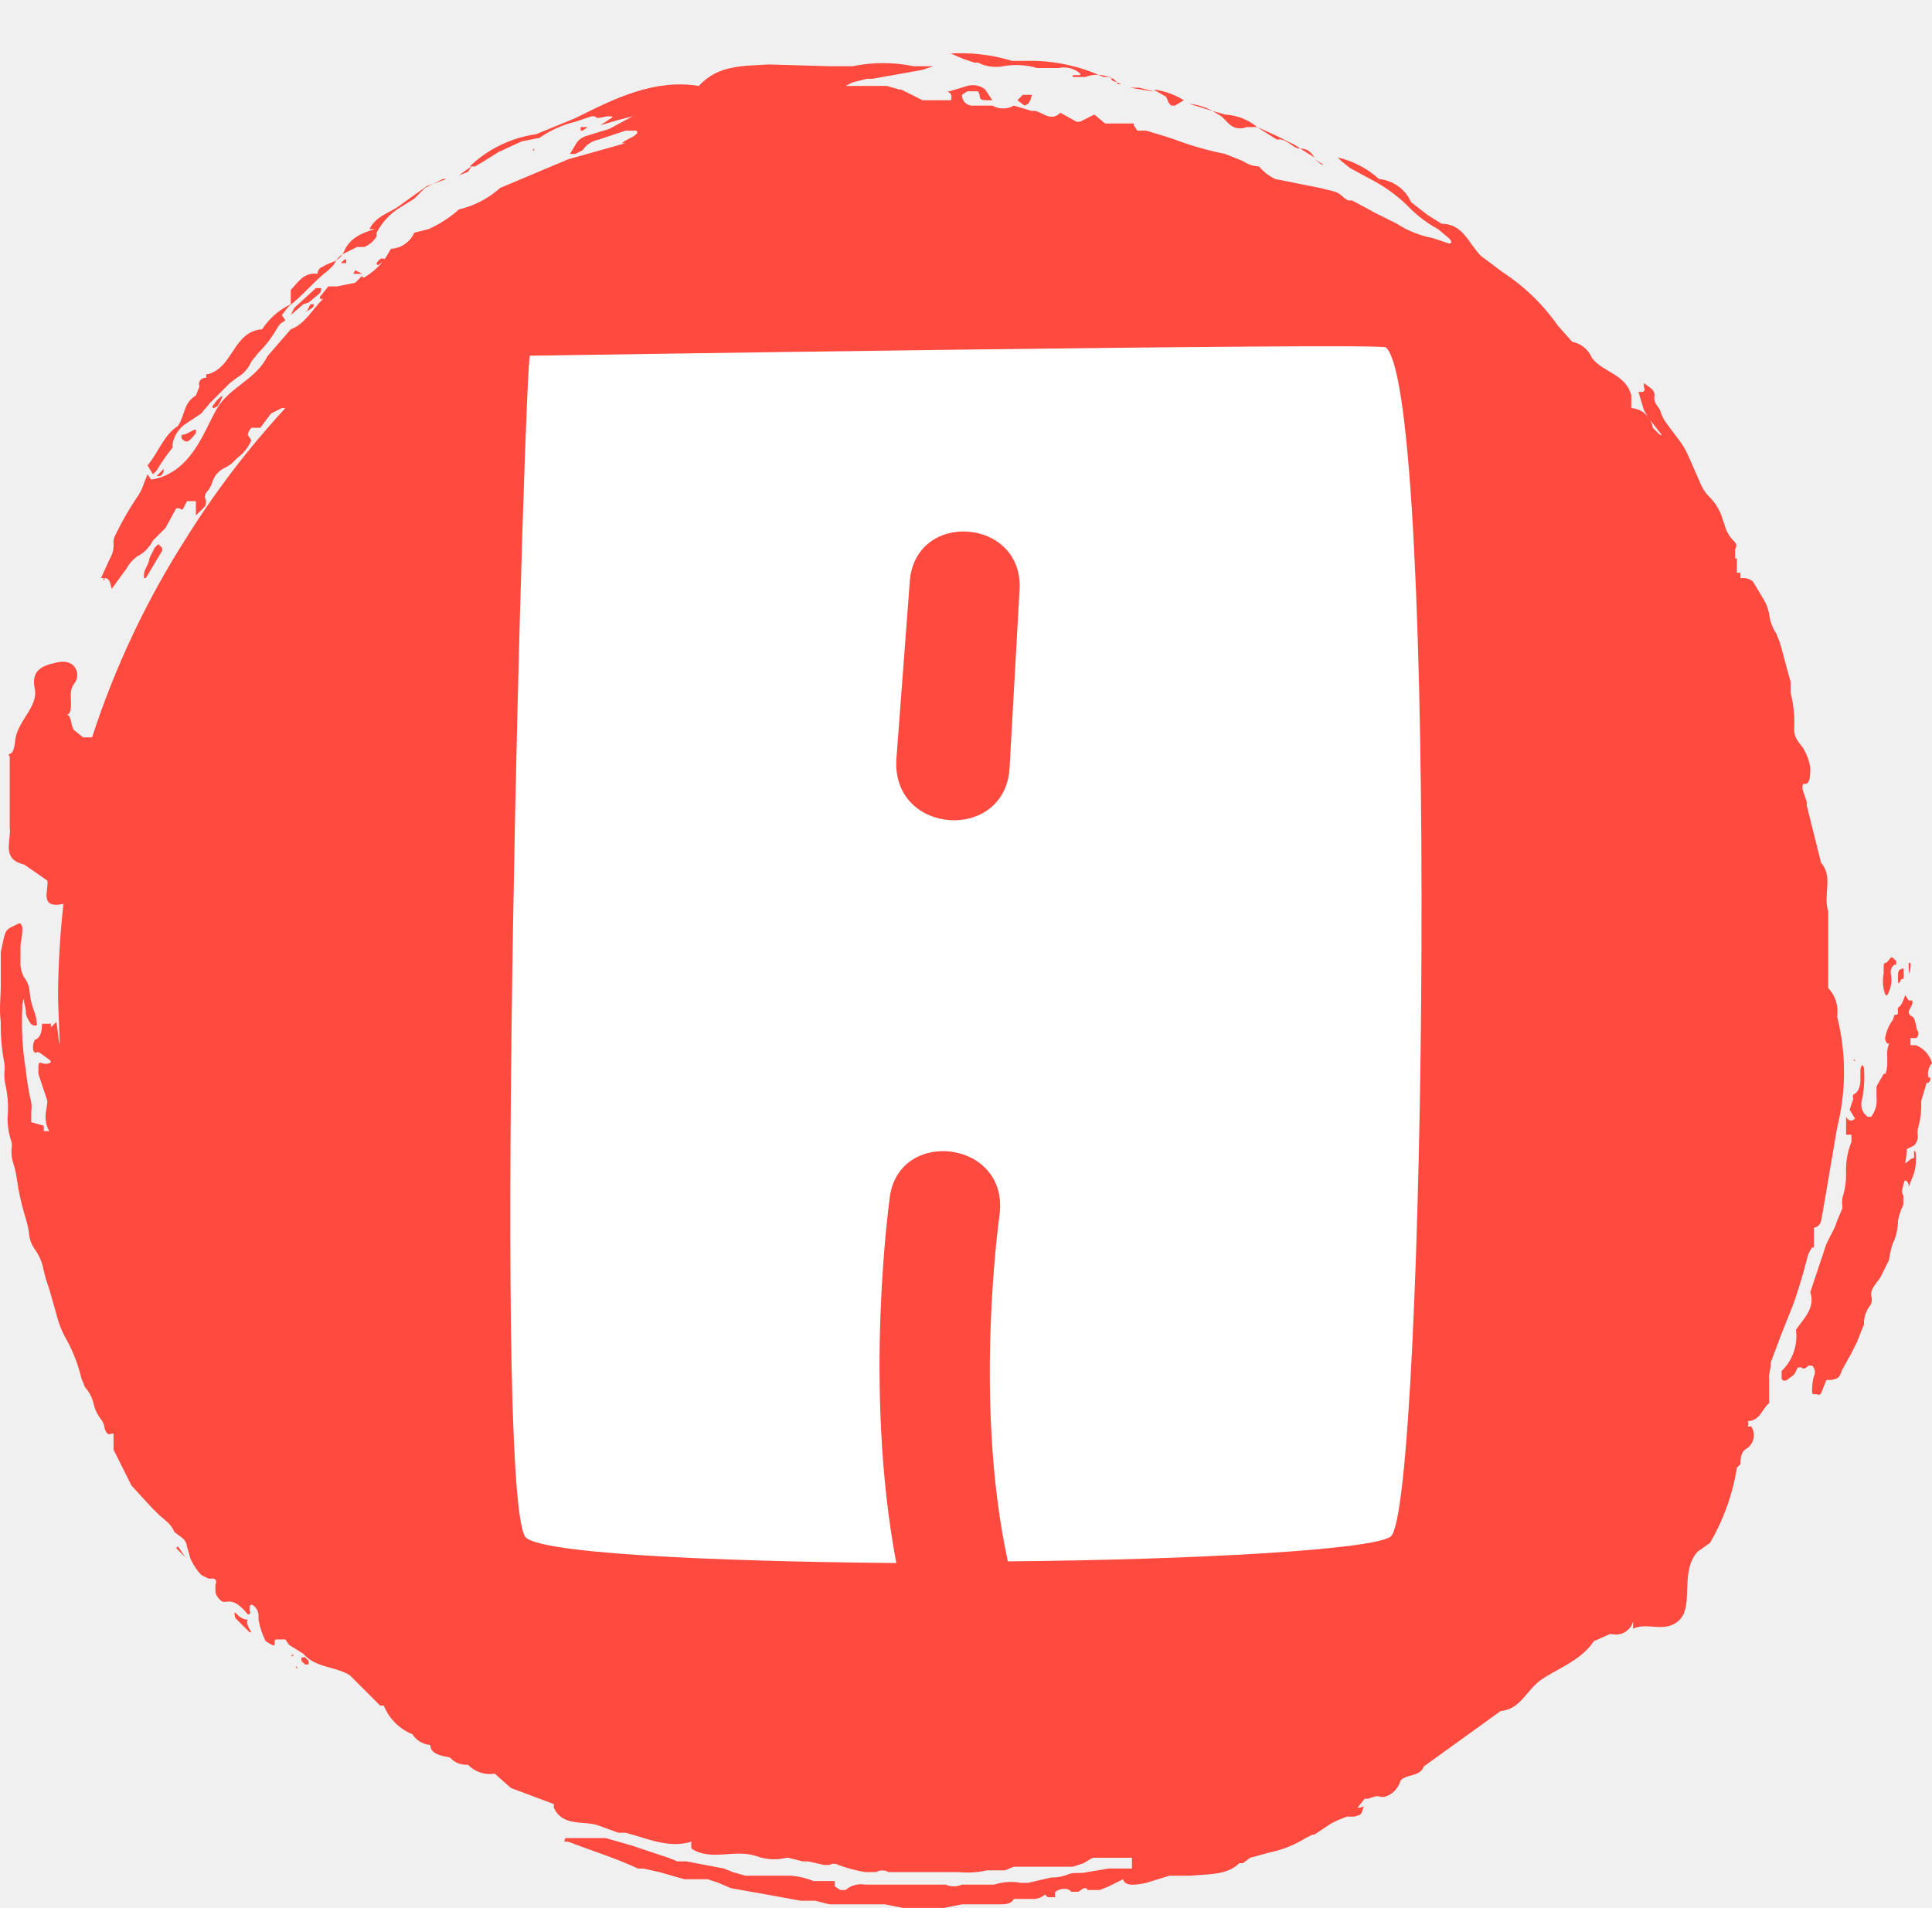
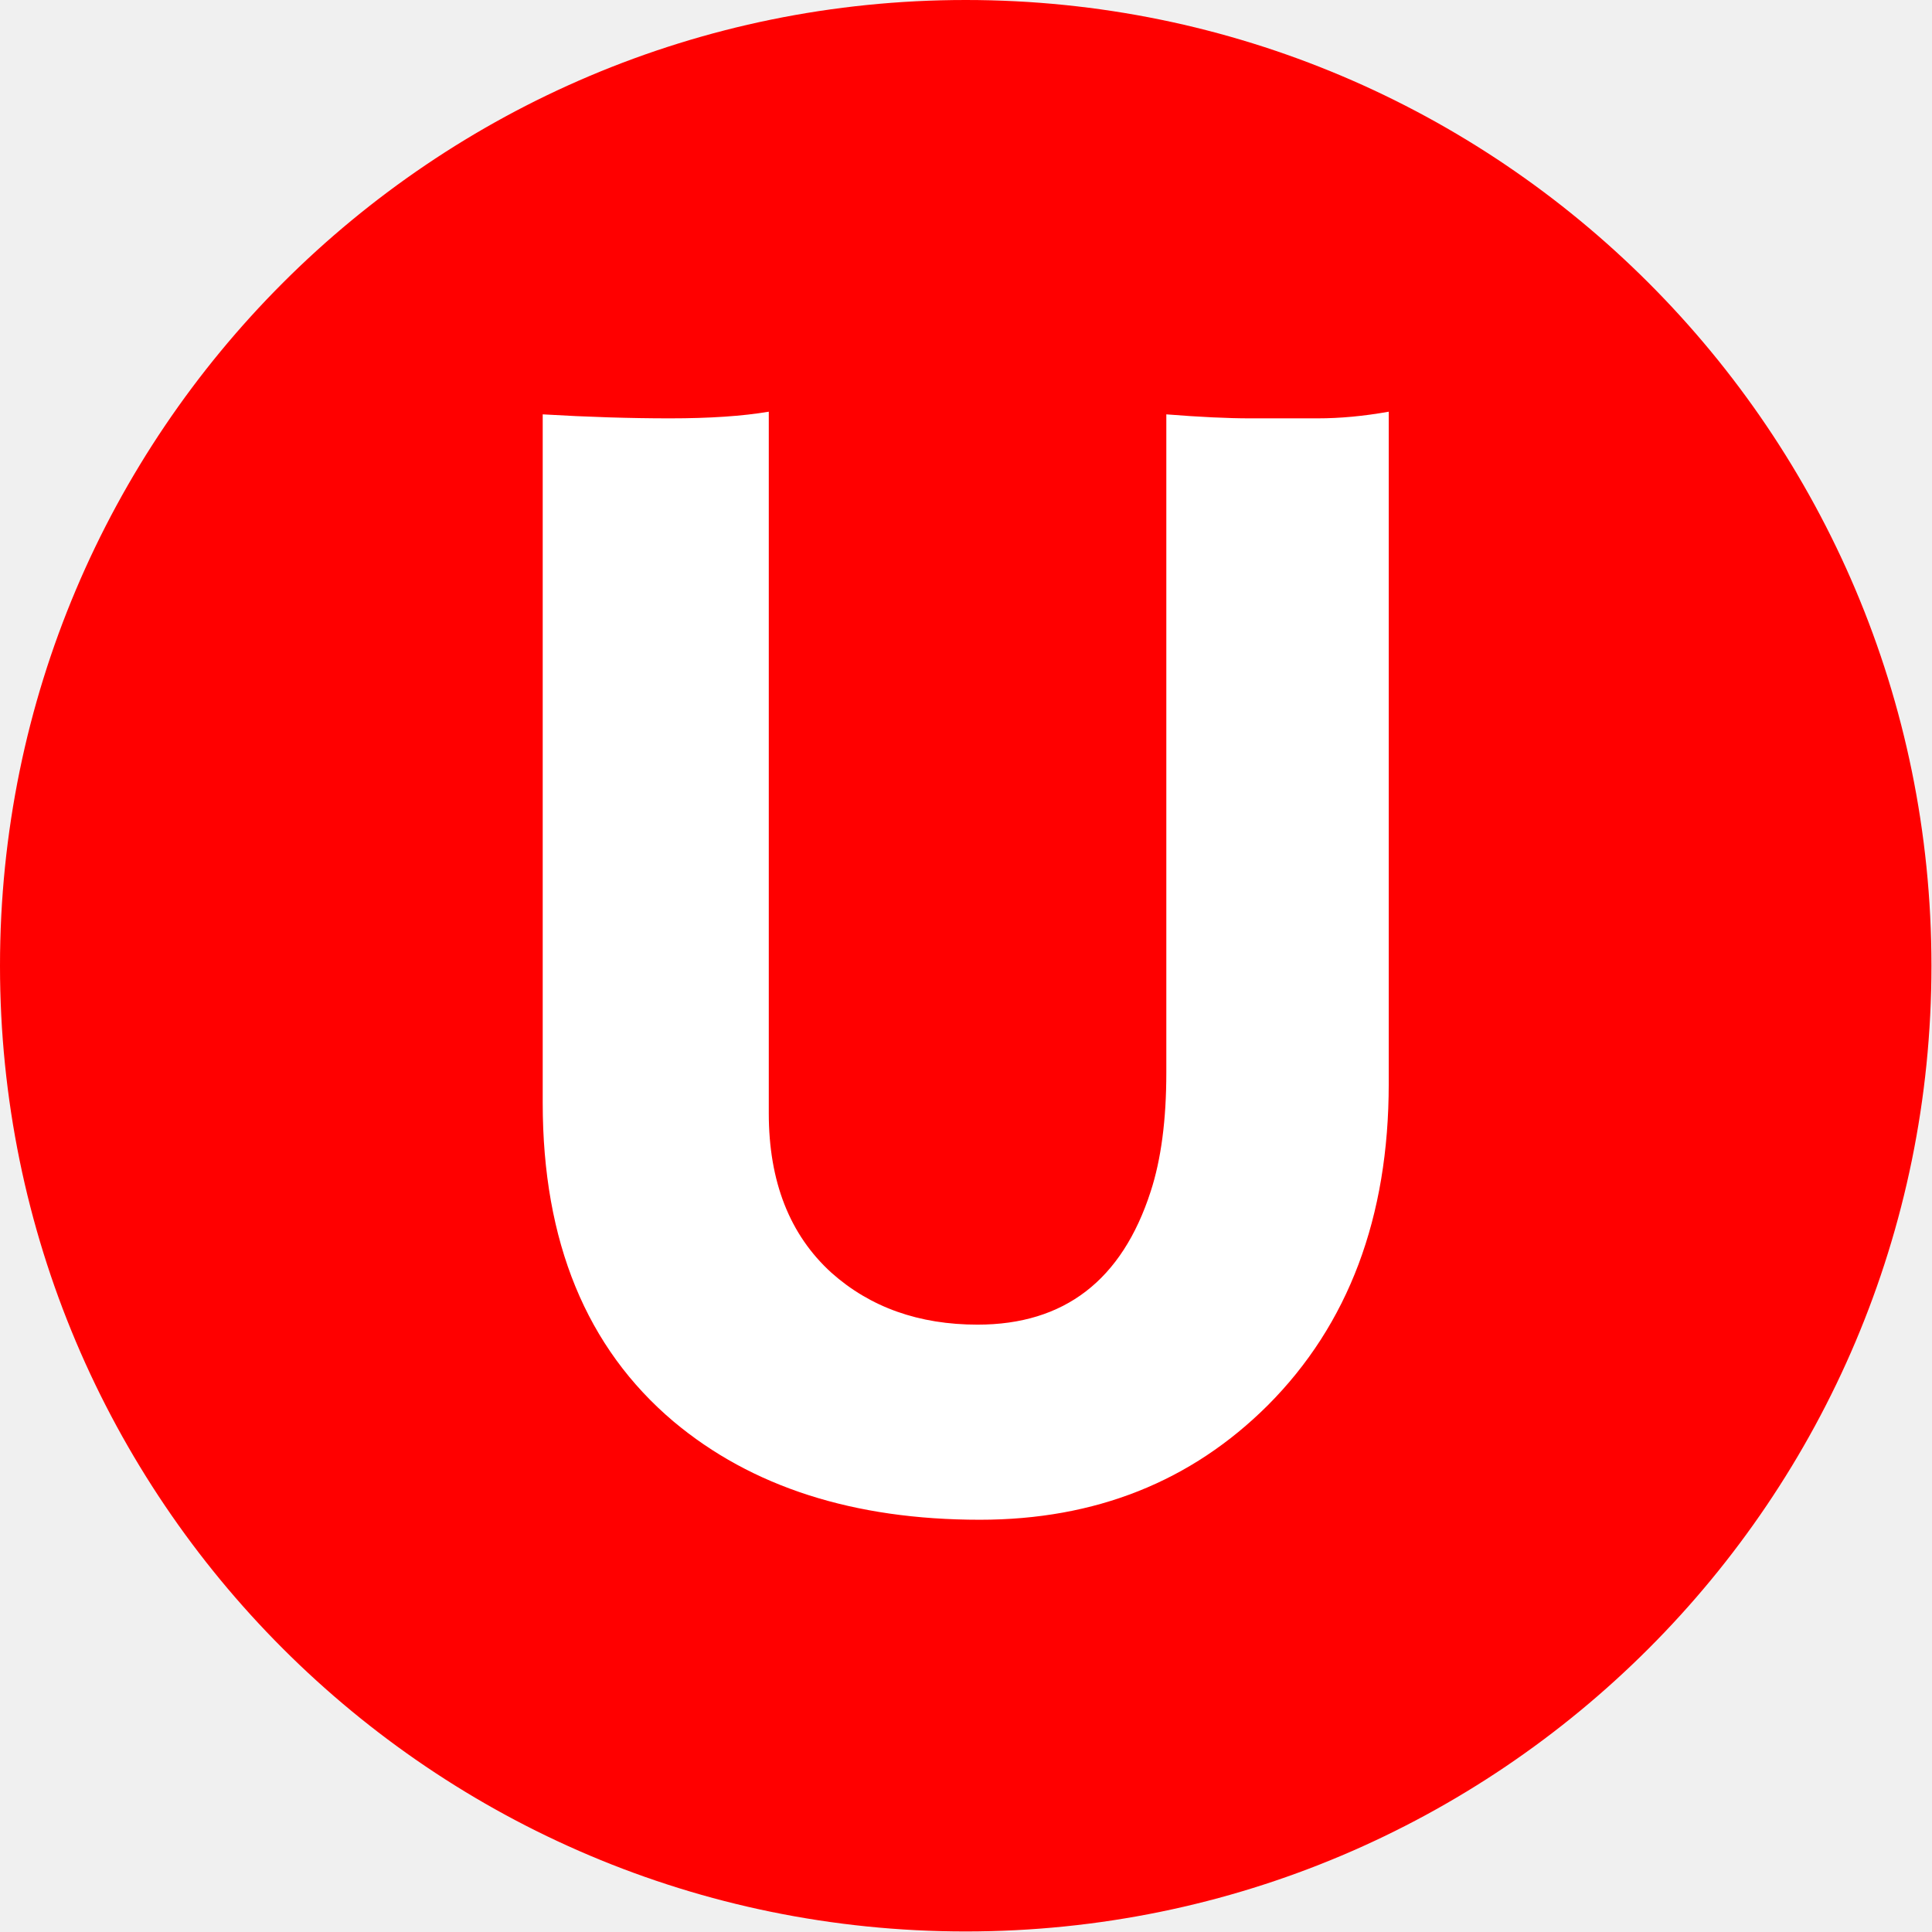
- <svg xmlns="http://www.w3.org/2000/svg" width="308.761" height="304.916" viewBox="0 0 106.008 104.687" class="css-1j8o68f" version="1.1" id="svg23">
-   <defs id="SvgjsDefs2684" />
-   <g id="SvgjsG2685" featurekey="rootContainer" transform="matrix(0.9820593,0,0,0.9820593,-0.05456052,0)" fill="#ff4a3f">
-     <g id="g17">
-       <path d="M19.8 15.3h.5l-.4-.2zm.5.1zm.8-.7c0 .1 0 .1.1.1l.4-.3c-.2-.1-.3-.1-.5.2zm.4-.2zm-4.1 2.3zm-.2.6l.3-.2c.1-.1.1-.2.1-.2h-.2l-.2.4c-.1-.1-.1 0 0 0zm2.2-2.9h-.1l-.2.2h.3zm-2.1 2.4l.6-.5c.1-.1.1-.2.1-.3h-.3l-1.2 1.1-.2.4.7-.6zm-1.1.8z" id="path3" />
-       <path d="M9.7 25v-.2a1.7 1.7 0 0 1 .7-1.1l.9-.6.5-.6.7-.7.4-.4.4-.3a1.9 1.9 0 0 0 .8-.9l.4-.5a5.9 5.9 0 0 0 1-1.3l.2-.3.3-.2-.2-.3.4-.5c.8-.6 1.4-1.4 2.2-2l.3-.3a1.4 1.4 0 0 1 .5-.6l.8-.4h.4a1.4 1.4 0 0 0 .7-.6V13a3.5 3.5 0 0 1 1.3-1.4l.8-.5.2-.2.4-.4 1-.5h.2l-1.1.4-1.4 1c-.6.5-1.4.6-1.8 1.4h.3c-.7.2-1.4.5-1.7 1.2s-.8.6-1.2.9a.4.4 0 0 0-.3.4c-.8-.1-1.1.5-1.5.9v.8a3.9 3.9 0 0 0-1.6 1.4c-1.6.1-1.6 2.1-3 2.5h-.1a.2.2 0 0 0 0 .2c-.3 0-.5.2-.4.5l-.2.5c-.7.4-.6 1.1-1 1.7-.8.5-1.1 1.5-1.7 2.2l.3.5.2-.2a11.6 11.6 0 0 1 .9-1.3zM53.9 3.3l.6.2h.2a2.2 2.2 0 0 0 1.4.2 4.1 4.1 0 0 1 1.9.1h1.2a1.4 1.4 0 0 1 1.2.3.1.1 0 0 1 0 .1H60a.1.1 0 0 0 0 .1h.7a1.8 1.8 0 0 1 1.3 0c.2 0 .1.1.2.2l.5.2h-.2c-.2-.4-.5-.4-.8-.4a9.7 9.7 0 0 0-4.3-.9h-.8A9.8 9.8 0 0 0 53 3h.2zm7.3 3.1zM50.3 4.7zm10.9 1.7h.2-.2zM19 14.7zm32.1-10zm17.6 2.2a.9.9 0 0 0 1 .2h.6a3.1 3.1 0 0 0-1.8-.7l-.7-.2.5.3zm-3.4-1.3c0 .1.1.2.2.3h.2l.5-.3a4.2 4.2 0 0 0-1.7-.6l.7.4zm7.4 2.7l.8.5c-.2-.3-.4-.5-.8-.5z" id="path5" />
-       <path d="M99 76.1l.6-1.6.6-1.5c.2-.5.6-1.8.8-2.6a1.7 1.7 0 0 1 .3-.7h.1v-1.1c.5-.1.4-.6.5-.9l.8-4.7a12.7 12.7 0 0 0 0-6.2 1.9 1.9 0 0 0-.5-1.6v-4.3c-.3-.9.3-1.9-.4-2.7L101 45a.4.4 0 0 0 0-.2l-.2-.6a.5.5 0 0 1 0-.4h.1c.3 0 .3-.5.3-.9a3 3 0 0 0-.4-1.1l-.3-.4a1.1 1.1 0 0 1-.2-.7 6.7 6.7 0 0 0-.2-2v-.6c-.2-.7-.4-1.5-.6-2.2l-.2-.5a2.5 2.5 0 0 1-.4-1.1 2.5 2.5 0 0 0-.3-.8l-.6-1a.8.8 0 0 0-.6-.2h-.1V32h-.2v-.8H97V31a.4.4 0 0 0 0-.1v-.2c.1-.2.1-.3-.1-.5a1.8 1.8 0 0 1-.4-.6l-.2-.6a2.9 2.9 0 0 0-.7-1.2 2.2 2.2 0 0 1-.5-.7l-.7-1.6a4.3 4.3 0 0 0-.6-1l-.6-.8a2.4 2.4 0 0 1-.4-.8l-.2-.3a.6.6 0 0 1-.1-.5.5.5 0 0 0-.2-.4l-.4-.3v.2c.1.2 0 .3-.1.3h-.2l.3 1 .3.5.7.9h-.1l-.2-.2-.2-.2a1.3 1.3 0 0 0-1.2-1.1v-.7c-.3-1.2-1.6-1.3-2.2-2.1a1.5 1.5 0 0 0-1.1-.9l-.8-.9a11.3 11.3 0 0 0-3.1-3l-.8-.6-.4-.3c-.7-.7-1-1.8-2.2-1.8l-.8-.5-.9-.7a2.2 2.2 0 0 0-1.8-1.3 5.1 5.1 0 0 0-2.3-1.2l.2.2.5.4 1.3.7a8.5 8.5 0 0 1 2.1 1.6 6.8 6.8 0 0 0 1.5 1.1l.6.5c.1.1.2.2.1.3H81l-.9-.3a5.6 5.6 0 0 1-2-.8l-1.2-.6-1.3-.7h-.2c-.3-.1-.4-.4-.8-.5l-.8-.2-2.5-.5a2.6 2.6 0 0 1-.9-.7 1.7 1.7 0 0 1-.9-.3l-1-.4a18.1 18.1 0 0 1-2.8-.8l-.6-.2-1-.3h-.5l-.2-.3v-.1h-1.6l-.6-.5-.4.2-.4.2h-.2l-.9-.5c-.6.6-1.1-.2-1.6-.1l-1-.3a1.2 1.2 0 0 1-1.2 0h-1.2a.6.6 0 0 1-.5-.6l.3-.2h.6a.7.7 0 0 1 .1.3c0 .2.2.2.5.2h.2l-.4-.6a1.1 1.1 0 0 0-1-.2l-1 .3H53c.3.2.2.3.2.5h-1.6l-.4-.2-.8-.4h-.1l-.7-.2h-2.3l.4-.2.8-.2h.3l1.7-.3 1.1-.2.6-.2h-1.1a8.4 8.4 0 0 0-3.4 0h-1.3L43 3.6c-1.4.1-2.8 0-3.9 1.2-2.5-.4-4.7.7-6.9 1.8l-2.2.9a6.7 6.7 0 0 0-3.7 1.8h.3l.5-.3.8-.5 1.3-.6 1-.2a6 6 0 0 1 2-.9l.9-.3h.2c.1.2.5 0 .7 0h.2c.1 0 .1.1 0 .1l-.6.4 1-.3.8-.2-1.3.7-1.3.4a1 1 0 0 0-.6.5l-.3.5h.3l.4-.2a1.4 1.4 0 0 1 .9-.6l1.5-.5h.5a.1.1 0 0 1 .1.2c-.2.2-.6.3-.8.5h.2l-3.2.9-3.8 1.6a5.2 5.2 0 0 1-2.3 1.2 6.6 6.6 0 0 1-1.7 1.1l-.8.2a1.5 1.5 0 0 1-1.3.9l-.3.5a3.7 3.7 0 0 1-1.2 1.1h-.1v-.1l-.2.2-.2.2-1 .2h-.5l-.4.5c-.1.1-.1.2 0 .2h.1c-.6.6-1 1.4-1.8 1.7L15 19.9c-.6 1.2-1.8 1.6-2.6 2.6s-1.4 3.9-3.9 4.3l-.2-.3-.2.5a2.7 2.7 0 0 1-.4.8 16.9 16.9 0 0 0-1.2 2.1.8.8 0 0 0-.1.5 1.4 1.4 0 0 1-.2.8l-.5 1.1h.2c.3 0 .3.3.4.6l.8-1.1a2.2 2.2 0 0 1 .6-.7 2 2 0 0 0 .9-.9l.3-.3.4-.4.6-1.1h.2c.1.1.1.1.2 0l.2-.4h.5v.8l.5-.5a.5.5 0 0 0 0-.5.4.4 0 0 1 .1-.3 1.5 1.5 0 0 0 .3-.5 1.3 1.3 0 0 1 .8-.9l.3-.2.3-.3a2.4 2.4 0 0 0 .8-1l-.2-.3c0-.1.1-.3.2-.4h.5l.6-.8.6-.3h.2a48.8 48.8 0 0 0-5.5 7.2h-.1.1a48.4 48.4 0 0 0-5.3 11.2h-.5l-.5-.4c-.2-.2-.1-.7-.4-.9h.1c.3-.5-.1-1.2.3-1.7s.1-1.4-.9-1.2-1.5.5-1.3 1.5-1 1.8-1.1 2.9-.5.5-.3.9v3.9c.1.8-.5 1.8.8 2.1l1.3.9c.1.5-.5 1.6.9 1.3a49.2 49.2 0 0 0-.3 5c0 1.1.1 2.2.1 3.3v-.4c-.1-.4-.1-.8-.2-1.3l-.3.3v-.2h-.5c0 .5-.1.8-.4.9a.9.9 0 0 0-.1.5c0 .1.1.3.2.2s.4.2.7.4-.2.3-.4.2-.2.1-.2.3v.3l.5 1.5c0 .3-.1.6-.1.9a1.7 1.7 0 0 0 .2.8h-.3v-.3l-.7-.2v-.6a1.5 1.5 0 0 0 0-.5 14.6 14.6 0 0 1-.3-1.8 16.6 16.6 0 0 1-.2-3.5.9.9 0 0 1 .1-.5v.2a2.9 2.9 0 0 1 .1.5.8.8 0 0 0 .1.4c.1.2.2.4.4.4s.1-.1.1-.2a2.1 2.1 0 0 0-.1-.5 4.2 4.2 0 0 1-.3-1.3 1.5 1.5 0 0 0-.3-.7 1.6 1.6 0 0 1-.2-.9v-.8c0-.3.1-.6.1-.9a.5.5 0 0 0-.1-.4h-.1c-.8.4-.7.2-1 1.6V55c0 .7-.1 1.4 0 2.1a10.8 10.8 0 0 0 .2 2.3 1.8 1.8 0 0 1 0 .5 3.1 3.1 0 0 0 .1.9 5.9 5.9 0 0 1 .1 1.3 3.9 3.9 0 0 0 .2 1.7 1.2 1.2 0 0 1 0 .4 2.1 2.1 0 0 0 .1.8 4.9 4.9 0 0 1 .2.9 14 14 0 0 0 .5 2.2 5 5 0 0 1 .2 1 1.7 1.7 0 0 0 .3.7 2.9 2.9 0 0 1 .5 1.2 8.5 8.5 0 0 0 .3 1l.4 1.4a5.4 5.4 0 0 0 .6 1.5 8.5 8.5 0 0 1 .8 2.1l.2.5a2.1 2.1 0 0 1 .5 1 2.1 2.1 0 0 0 .4.8 1 1 0 0 1 .2.5c.1.3.2.4.4.3h.1v.9l.5 1 .5 1 1.1 1.2.4.4c.3.3.7.5.9 1l.4.3a.7.7 0 0 1 .3.5l.2.7a3.3 3.3 0 0 0 .6.9l.4.2h.3a.2.2 0 0 1 .1.3 2.5 2.5 0 0 0 0 .5.9.9 0 0 0 .4.5h.2c.4-.1.8.2 1.2.7h.1c0-.1.1-.1 0-.2v-.2c0-.1.1-.2.2-.1a.7.7 0 0 1 .3.6v.2a4.3 4.3 0 0 0 .4 1.2c.5.3.5.3.5.1s0-.2.2-.2h.4l.2.3.8.5c.7.8 1.8.7 2.6 1.2l1.7 1.7h.2a2.9 2.9 0 0 0 1.6 1.6 1.3 1.3 0 0 0 1 .6c0 .5.6.6 1.1.7a1.2 1.2 0 0 0 .8.4h.2a1.7 1.7 0 0 0 1.5.5l.9.8 2.4.9v.2c.5 1.1 1.7.7 2.5 1l1.1.4h.4c1.2.3 2.4.9 3.7.5a.7.7 0 0 0 0 .4c1.1.7 2.4 0 3.6.4a2.9 2.9 0 0 0 1.7.1h.1l.8.2h.3l.9.2h.3a.5.5 0 0 1 .5 0 7.9 7.9 0 0 0 1.5.4h.6a.7.7 0 0 1 .7 0h3.9a5 5 0 0 0 1.6-.1h1l.5-.2H60l.6-.2.5-.3h2.2v.6H62l-1.2.2c-.4.1-.7 0-1 .1a2.4 2.4 0 0 1-1 .2l-1.3.3h-.4a3.1 3.1 0 0 0-1.5.1h-1.8a1.1 1.1 0 0 1-.9 0h-4.5a1.3 1.3 0 0 0-1.1.3H47l-.3-.2v-.3h-1.2a4.1 4.1 0 0 0-1.3-.3h-2.5l-.7-.2-.5-.2-2.1-.4h-.5l-.5-.2-2.1-.7-1.4-.4h-2.2c-.1 0-.1.1-.1.2h.2c1.3.5 2.6.9 3.9 1.5h.3l.9.2 1.4.4h1.3l.6.2.7.3 1.7.3 1.1.2 1.1.2h.8l.8.2h3.1l1 .2h2.3l1-.2H56c.4 0 .6-.1.7-.3h1a1 1 0 0 0 .8-.3c-.1.1 0 .1.1.2h.4v-.2c0-.1 0-.1.2-.2s.6-.1.7.1h.4l.3-.2c.2 0 .2 0 .2.1h.7l.5-.2.8-.4c.1.3.4.4 1.3.2l1.3-.4h1.2c.9-.1 2 0 2.7-.7h.2l.4-.3 1.1-.3a6.1 6.1 0 0 0 2-.8l.4-.2h.1l.9-.6.4-.2.5-.2h.4c.4-.1.4-.1.5-.4s0-.1-.2-.1h-.1l.4-.5h.2c.3-.1.5-.2.7-.1h.2a1.3 1.3 0 0 0 .9-.9c.3-.4 1.1-.2 1.3-.8l4.3-3.1c1.1-.1 1.4-1.1 2.2-1.7s2.3-1.1 3-2.2l.9-.4h.1a1 1 0 0 0 1.2-.7v.4c.8-.4 1.8.3 2.6-.5s0-2.7 1-3.8l.7-.5a12.1 12.1 0 0 0 1.5-4.2l.2-.2c0-.3 0-.7.4-.9a.9.9 0 0 0 .2-1.2h-.2a.3.3 0 0 0 0-.3c.7 0 .8-.7 1.2-1V77a.5.5 0 0 1 0-.2 3.8 3.8 0 0 0 .1-.7zM5.9 32.2z" id="path7" />
-       <path d="M26.4 9.3l-.3.2-.4.3.5-.2zm6.1-2h.1l.3-.2h-.4zm-2.6 1l-.1.1h.1v-.1zm-1.5 1.4zm1.3-.2zm-6.3 3.1zM9.2 26.2l-.4.4H9a.4.4 0 0 0 .2-.4zm3-3.5a2.1 2.1 0 0 0 .3-.6 1.5 1.5 0 0 0-.5.5c-.1.1-.1.2 0 .2zM11 24.2V24c-.2 0-.5.3-.8.3v.2c.3.3.4.2.8-.3zm3 66.2zM73.9 9.2h.1l-.5-.3zm-2.5-1.4c.5-.1.8.4 1.2.5h.1l-.3-.2-1-.5-1.1-.5.3.2zM52.8 3.1zm11.7 2h-.1l-1.2-.2h.5zm2 .7l1.3.4a3.3 3.3 0 0 0-1.3-.4zm-9 0a1 1 0 0 0 .2-.5h-.5l-.3.3.4.3zm9 1.6zM49.9 4.2zm2.9.7zM48.5 4zm13.8 2.1a.5.5 0 0 0 0 .1zm44.8 52.3h-.3V58h.3c.1 0 .2-.3.1-.4s-.1-.7-.3-.8a.3.3 0 0 1-.2-.3l.2-.4a.4.4 0 0 0 0-.2h-.2l-.2-.3c-.1.3-.2.6-.4.7a.5.5 0 0 0 0 .2c0 .1 0 .2-.1.2h-.1a1.1 1.1 0 0 1-.1.3 2.3 2.3 0 0 0-.4.9.4.4 0 0 0 .1.4h.1a1.7 1.7 0 0 0-.1.8v.4a1.8 1.8 0 0 1-.1.5h-.1l-.4.7v.6a1.5 1.5 0 0 1-.3 1.1h-.2l-.2-.2a.9.9 0 0 1-.1-.8 6.5 6.5 0 0 0 .1-1.7c0-.1-.1-.2-.1-.2a.5.5 0 0 0-.1.3v.6c0 .2-.1.6-.3.7s-.1.2-.1.3l-.2.6.3.5c-.2.2-.4.1-.5-.1v1h.3v.4a4.2 4.2 0 0 0-.3 1.4 3.3 3.3 0 0 0 0 .4 4 4 0 0 1-.2 1.3 2 2 0 0 0 0 .6l-.3.7a3.2 3.2 0 0 1-.3.7l-.3.6-.9 2.7c.3.9-.4 1.5-.8 2.1a2.7 2.7 0 0 1-.8 2.3v.4c0 .1.1.2.3.1l.4-.3.2-.4h.2c.1.1.2.1.4-.1h.2a.5.5 0 0 1 .1.6 2.9 2.9 0 0 0-.1.8c0 .1 0 .2.1.2h.2c.1.1.2 0 .3-.3l.2-.5h.3c.4-.1.4-.1.6-.6l.5-.9.3-.6.4-1a1.6 1.6 0 0 1 .3-1 .6.6 0 0 0 .1-.6c0-.2 0-.3.2-.6l.3-.4.5-1a4.7 4.7 0 0 1 .2-.9 3 3 0 0 0 .3-1.3 3.8 3.8 0 0 1 .3-.9v-.5c-.1-.2-.1-.2 0-.6s.1-.2.2-.2a.4.4 0 0 1 .1.3l.2-.5a2.3 2.3 0 0 0 .2-.9v-.3c0-.1 0-.3-.1-.3v.4c-.2 0-.3.2-.5.3a6.4 6.4 0 0 0 .1-.8l.4-.2a.7.7 0 0 0 .2-.6 1.4 1.4 0 0 1 0-.3 4.8 4.8 0 0 0 .2-1.4v-.2l.3-1h.1a.3.3 0 0 0 .1-.3h-.1a.9.9 0 0 1 .2-.8 1.5 1.5 0 0 0-.9-1zm-1.2 7.8zm-.2-9.9zm0 0zM9.1 30.8a.3.3 0 0 0 0-.2l-.2-.2-.2.2-.3.6c0 .3-.3.6-.3.9v.2h.1zm96.3 24.8h.1a1.7 1.7 0 0 0 .2-1.2.5.5 0 0 1 .2-.5h.1v-.2l-.2-.2h-.1c-.1.1-.2.3-.3.3s-.1.1-.1.3v.3a2.2 2.2 0 0 0 .1 1.2zM13.2 90.1c-.1 0 0 .2 0 .3l.8.8h.1c-.2-.3-.3-.6-.2-.7a.9.9 0 0 1-.5-.2zm.8.3zm92.3-35.7h.1a2 2 0 0 0 0-.6c-.3.1-.3.1-.3.6s.1.1.2 0z" id="path9" />
-       <path d="M106.7 62a.6.6 0 0 0 .1-.5c0-.1-.1-.2-.1-.1h-.2v.2c0 .4.1.5.2.4zm.1-8.2h-.1v.6a1 1 0 0 0 .1-.6zM17.1 92.6h-.2v.2l.2.2h.2v-.2zm86.6-33.3c0-.1 0-.1-.1-.1zM9.9 86.5l.5.5-.4-.6z" id="path11" />
-       <circle cx="10.5" cy="87.1" transform="rotate(-24.8 10.4 87.159)" id="circle13" />
-       <path d="M9.7 30.1h-.1v.2-.2h.1zm83.2-6.6l-.2-.3h-.1zm-14.7 77.1zM5.9 32.2zm-.1.2a.3.3 0 0 0 .1-.2v.2zm1.9-4.9zM61.5 2.4zm42.8 58.2v.1-.1zM16.4 92.5h-.1c.1.1.2 0 .1-.1zm.2.7h.1l-.1-.1v.1zm73.9-71.3zm15.2 34.4zM14.6 91.7zm92.1-37zm-.8 11.4zM34.6 0z" id="path15" />
-     </g>
-   </g>
-   <g id="SvgjsG2686" featurekey="nameFeature-0" transform="matrix(2.284354,0,0,2.284354,27.98006,-5.60952)" fill="#ffffff">
-     <path d="M9.6 16.48 l-0.32 4.24 c-0.08 1.8 2.6 1.96 2.72 0.2 l0.24 -4.28 c0.12 -1.76 -2.56 -1.96 -2.64 -0.16 z M0.48 11 l0 0 c0.04 0 20.48 -0.32 20.56 -0.2 c1.28 1.12 0.96 27.8 0.12 28.56 c-0.4 0.32 -4.64 0.56 -9.2 0.6 c-0.84 -3.84 -0.2 -8.32 -0.2 -8.32 c0.24 -1.8 -2.44 -2.12 -2.64 -0.4 c0 0.04 -0.64 4.52 0.16 8.76 c-4.56 -0.04 -8.68 -0.24 -8.92 -0.64 c-0.8 -1.44 0 -28.28 0.12 -28.36 z" id="path20" />
+ <svg xmlns="http://www.w3.org/2000/svg" version="1.1" width="1000" height="1000" viewBox="0 0 1000 1000">
+   <g transform="matrix(1,0,0,1,-0.1422156,-0.1422156)">
+     <svg viewBox="0 0 334 334" data-background-color="#ffffff" preserveAspectRatio="xMidYMid meet" height="1000" width="1000">
+       <g id="tight-bounds" transform="matrix(1,0,0,1,0.0475,0.0475)">
+         <svg viewBox="0 0 333.905 333.905" height="333.905" width="333.905">
+           <g>
+             <svg />
+           </g>
+           <g>
+             <svg viewBox="0 0 333.905 333.905" height="333.905" width="333.905">
+               <g>
+                 <path d="M0 166.952c0-92.205 74.747-166.952 166.952-166.952 92.205 0 166.952 74.747 166.953 166.952 0 92.205-74.747 166.952-166.953 166.953-92.205 0-166.952-74.747-166.952-166.953zM166.952 316.63c82.665 0 149.677-67.013 149.678-149.678 0-82.665-67.013-149.677-149.678-149.677-82.665 0-149.677 67.013-149.677 149.677 0 82.665 67.013 149.677 149.677 149.678z" data-fill-palette-color="tertiary" fill="#ff0000" stroke="transparent" />
+                 <ellipse rx="160.274" ry="160.274" cx="166.952" cy="166.952" fill="#ff0000" stroke="transparent" stroke-width="0" fill-opacity="1" data-fill-palette-color="tertiary" />
+               </g>
+               <g transform="matrix(1,0,0,1,93.80028,71.17305)">
+                 <svg viewBox="0 0 146.304 191.558" height="191.558" width="146.304">
+                   <g>
+                     <svg viewBox="0 0 146.304 191.558" height="191.558" width="146.304">
+                       <g>
+                         <svg viewBox="0 0 146.304 191.558" height="191.558" width="146.304">
+                           <g>
+                             <svg viewBox="0 0 146.304 191.558" height="191.558" width="146.304">
+                               <g id="textblocktransform">
+                                 <svg viewBox="0 0 146.304 191.558" height="191.558" width="146.304" id="textblock">
+                                   <g>
+                                     <svg viewBox="0 0 146.304 191.558" height="191.558" width="146.304">
+                                       <g transform="matrix(1,0,0,1,0,0)">
+                                         <svg width="146.304" viewBox="3.98 -32.67 25.41 33.28" height="191.558" data-palette-color="#ffffff">
+                                           <path d="M22.71-12.82L22.71-32.59Q24.22-32.47 25.22-32.47L25.22-32.47 27.25-32.47Q28.27-32.47 29.39-32.67L29.39-32.67 29.39-12.48Q29.39-6.47 25.76-2.83L25.76-2.83Q22.31 0.61 17.11 0.61L17.11 0.61Q11.43 0.61 7.91-2.34L7.91-2.34Q3.98-5.66 3.98-11.91L3.98-11.91 3.98-32.59Q6.01-32.47 7.8-32.47 9.59-32.47 10.77-32.67L10.77-32.67 10.77-11.6Q10.77-8.52 12.65-6.81L12.65-6.81Q14.4-5.25 17.04-5.25L17.04-5.25Q20.95-5.25 22.24-9.25L22.24-9.25Q22.71-10.69 22.71-12.82L22.71-12.82Z" opacity="1" transform="matrix(1,0,0,1,0,0)" fill="#ffffff" class="wordmark-text-0" data-fill-palette-color="quaternary" id="text-0" />
+                                         </svg>
+                                       </g>
+                                     </svg>
+                                   </g>
+                                 </svg>
+                               </g>
+                             </svg>
+                           </g>
+                           <g />
+                         </svg>
+                       </g>
+                     </svg>
+                   </g>
+                 </svg>
+               </g>
+             </svg>
+           </g>
+           <defs />
+         </svg>
+         <rect width="333.905" height="333.905" fill="none" stroke="none" visibility="hidden" />
+       </g>
+     </svg>
  </g>
</svg>
